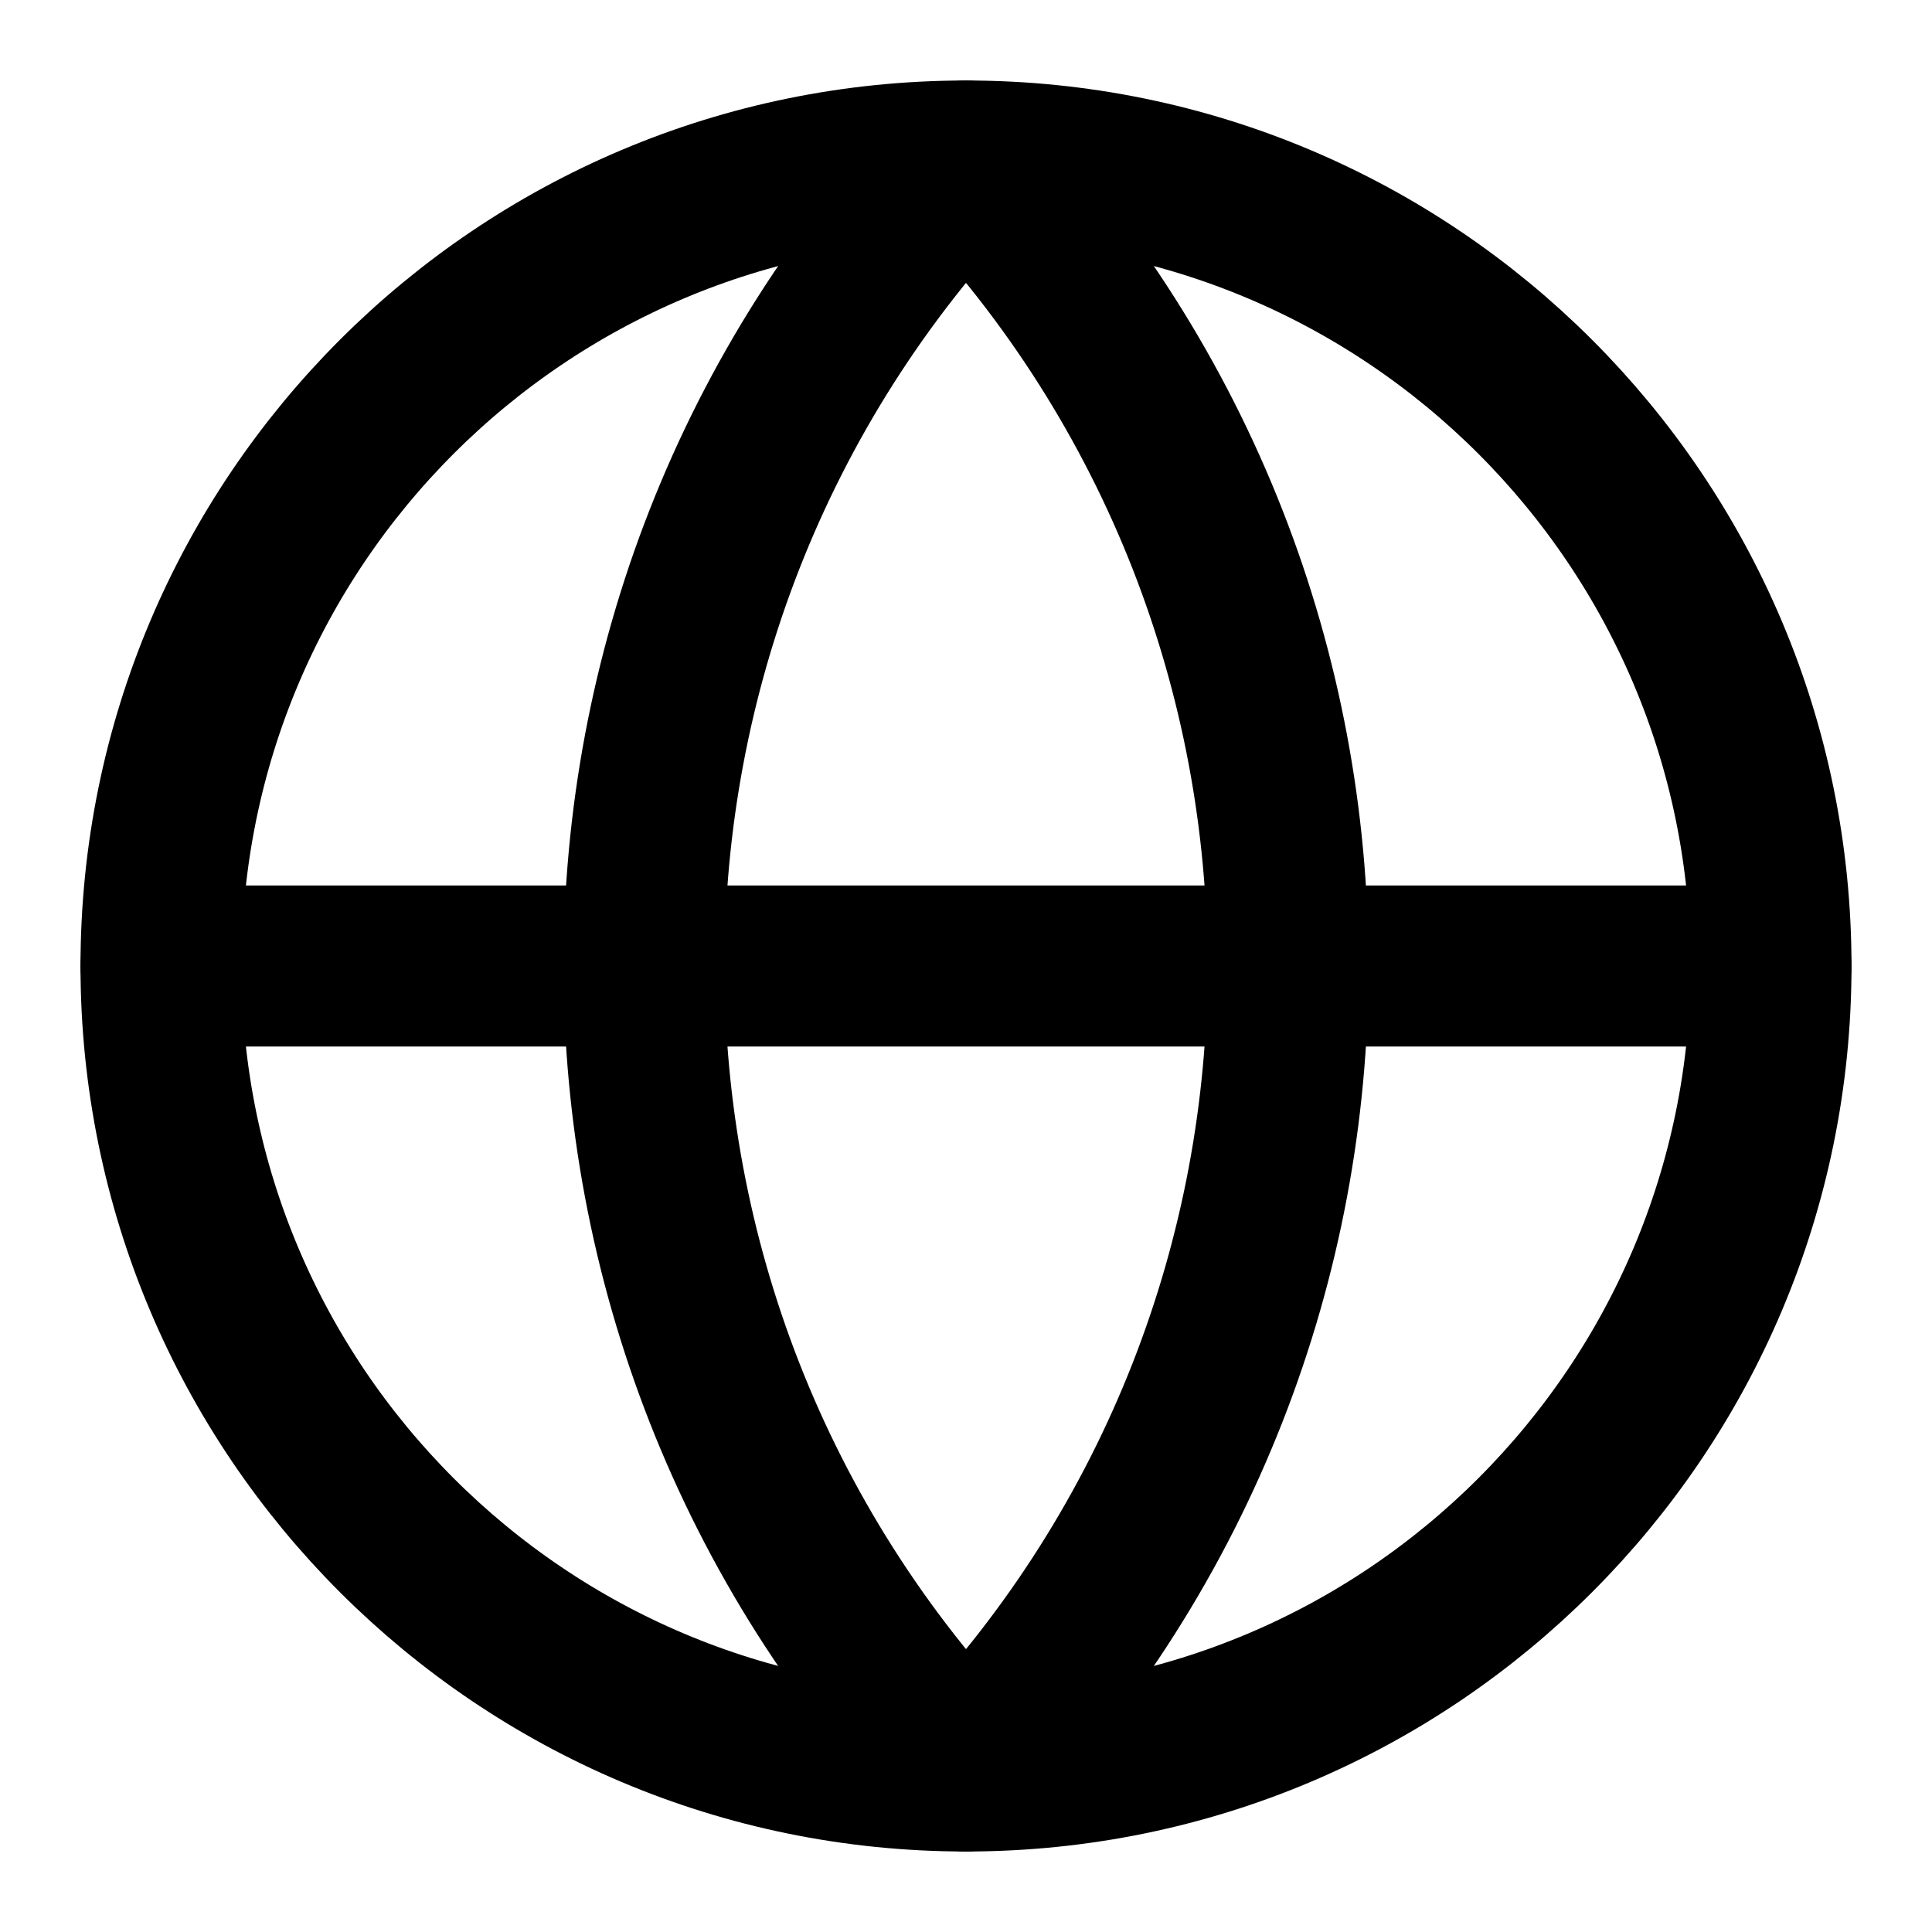
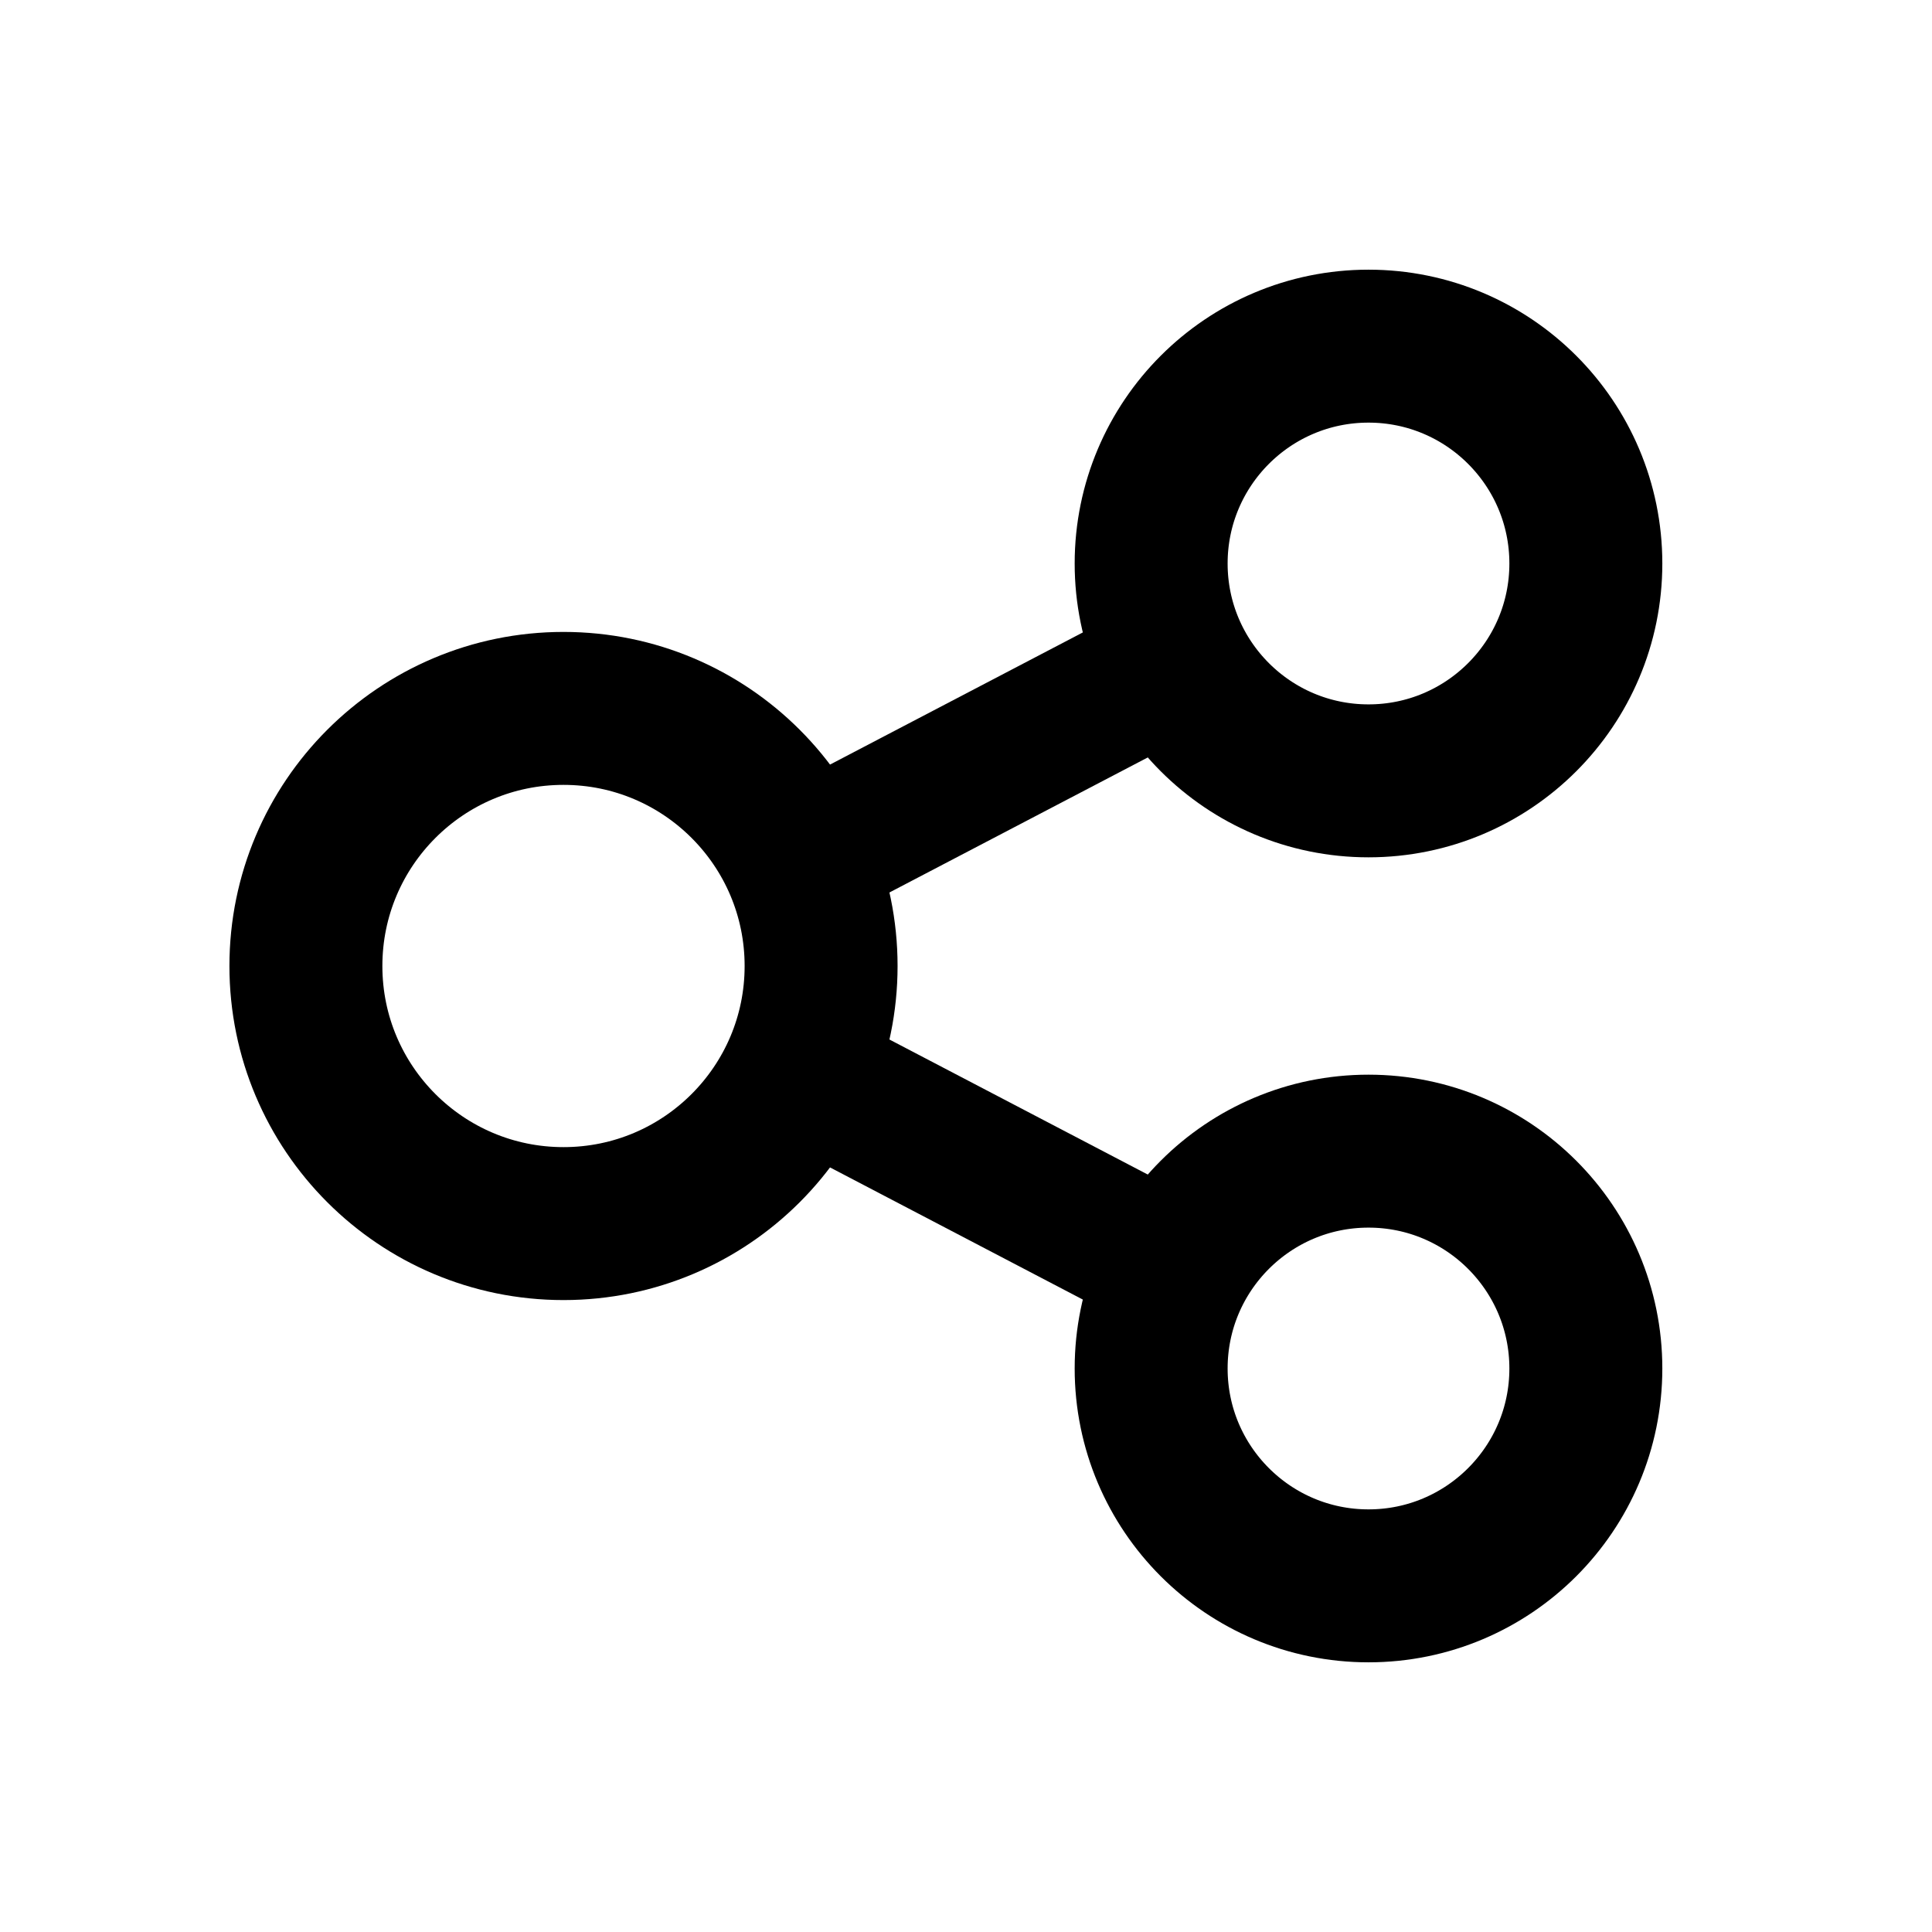
- <svg xmlns="http://www.w3.org/2000/svg" class="lucide lucide-globe" width="24" height="24" viewBox="0 0 24 24" fill="none" stroke="currentColor" stroke-width="2" stroke-linecap="round" stroke-linejoin="round">
-   <circle cx="12" cy="12" r="10" />
-   <path d="M12 2a14.5 14.5 0 0 0 0 20 14.5 14.5 0 0 0 0-20" />
-   <path d="M2 12h20" />
+ <svg xmlns="http://www.w3.org/2000/svg" width="24" height="24" viewBox="0 0 24 24" fill="none">
+   <circle cx="7" cy="12" r="3.2" stroke="#000" stroke-width="1.9" />
+   <circle cx="17" cy="7" r="2.7" stroke="#000" stroke-width="1.9" />
+   <circle cx="17" cy="17" r="2.7" stroke="#000" stroke-width="1.9" />
+   <path d="M9.9 10.7 14.3 8.4M9.9 13.3l4.4 2.3" stroke="#000" stroke-width="1.75" stroke-linecap="round" />
</svg>
